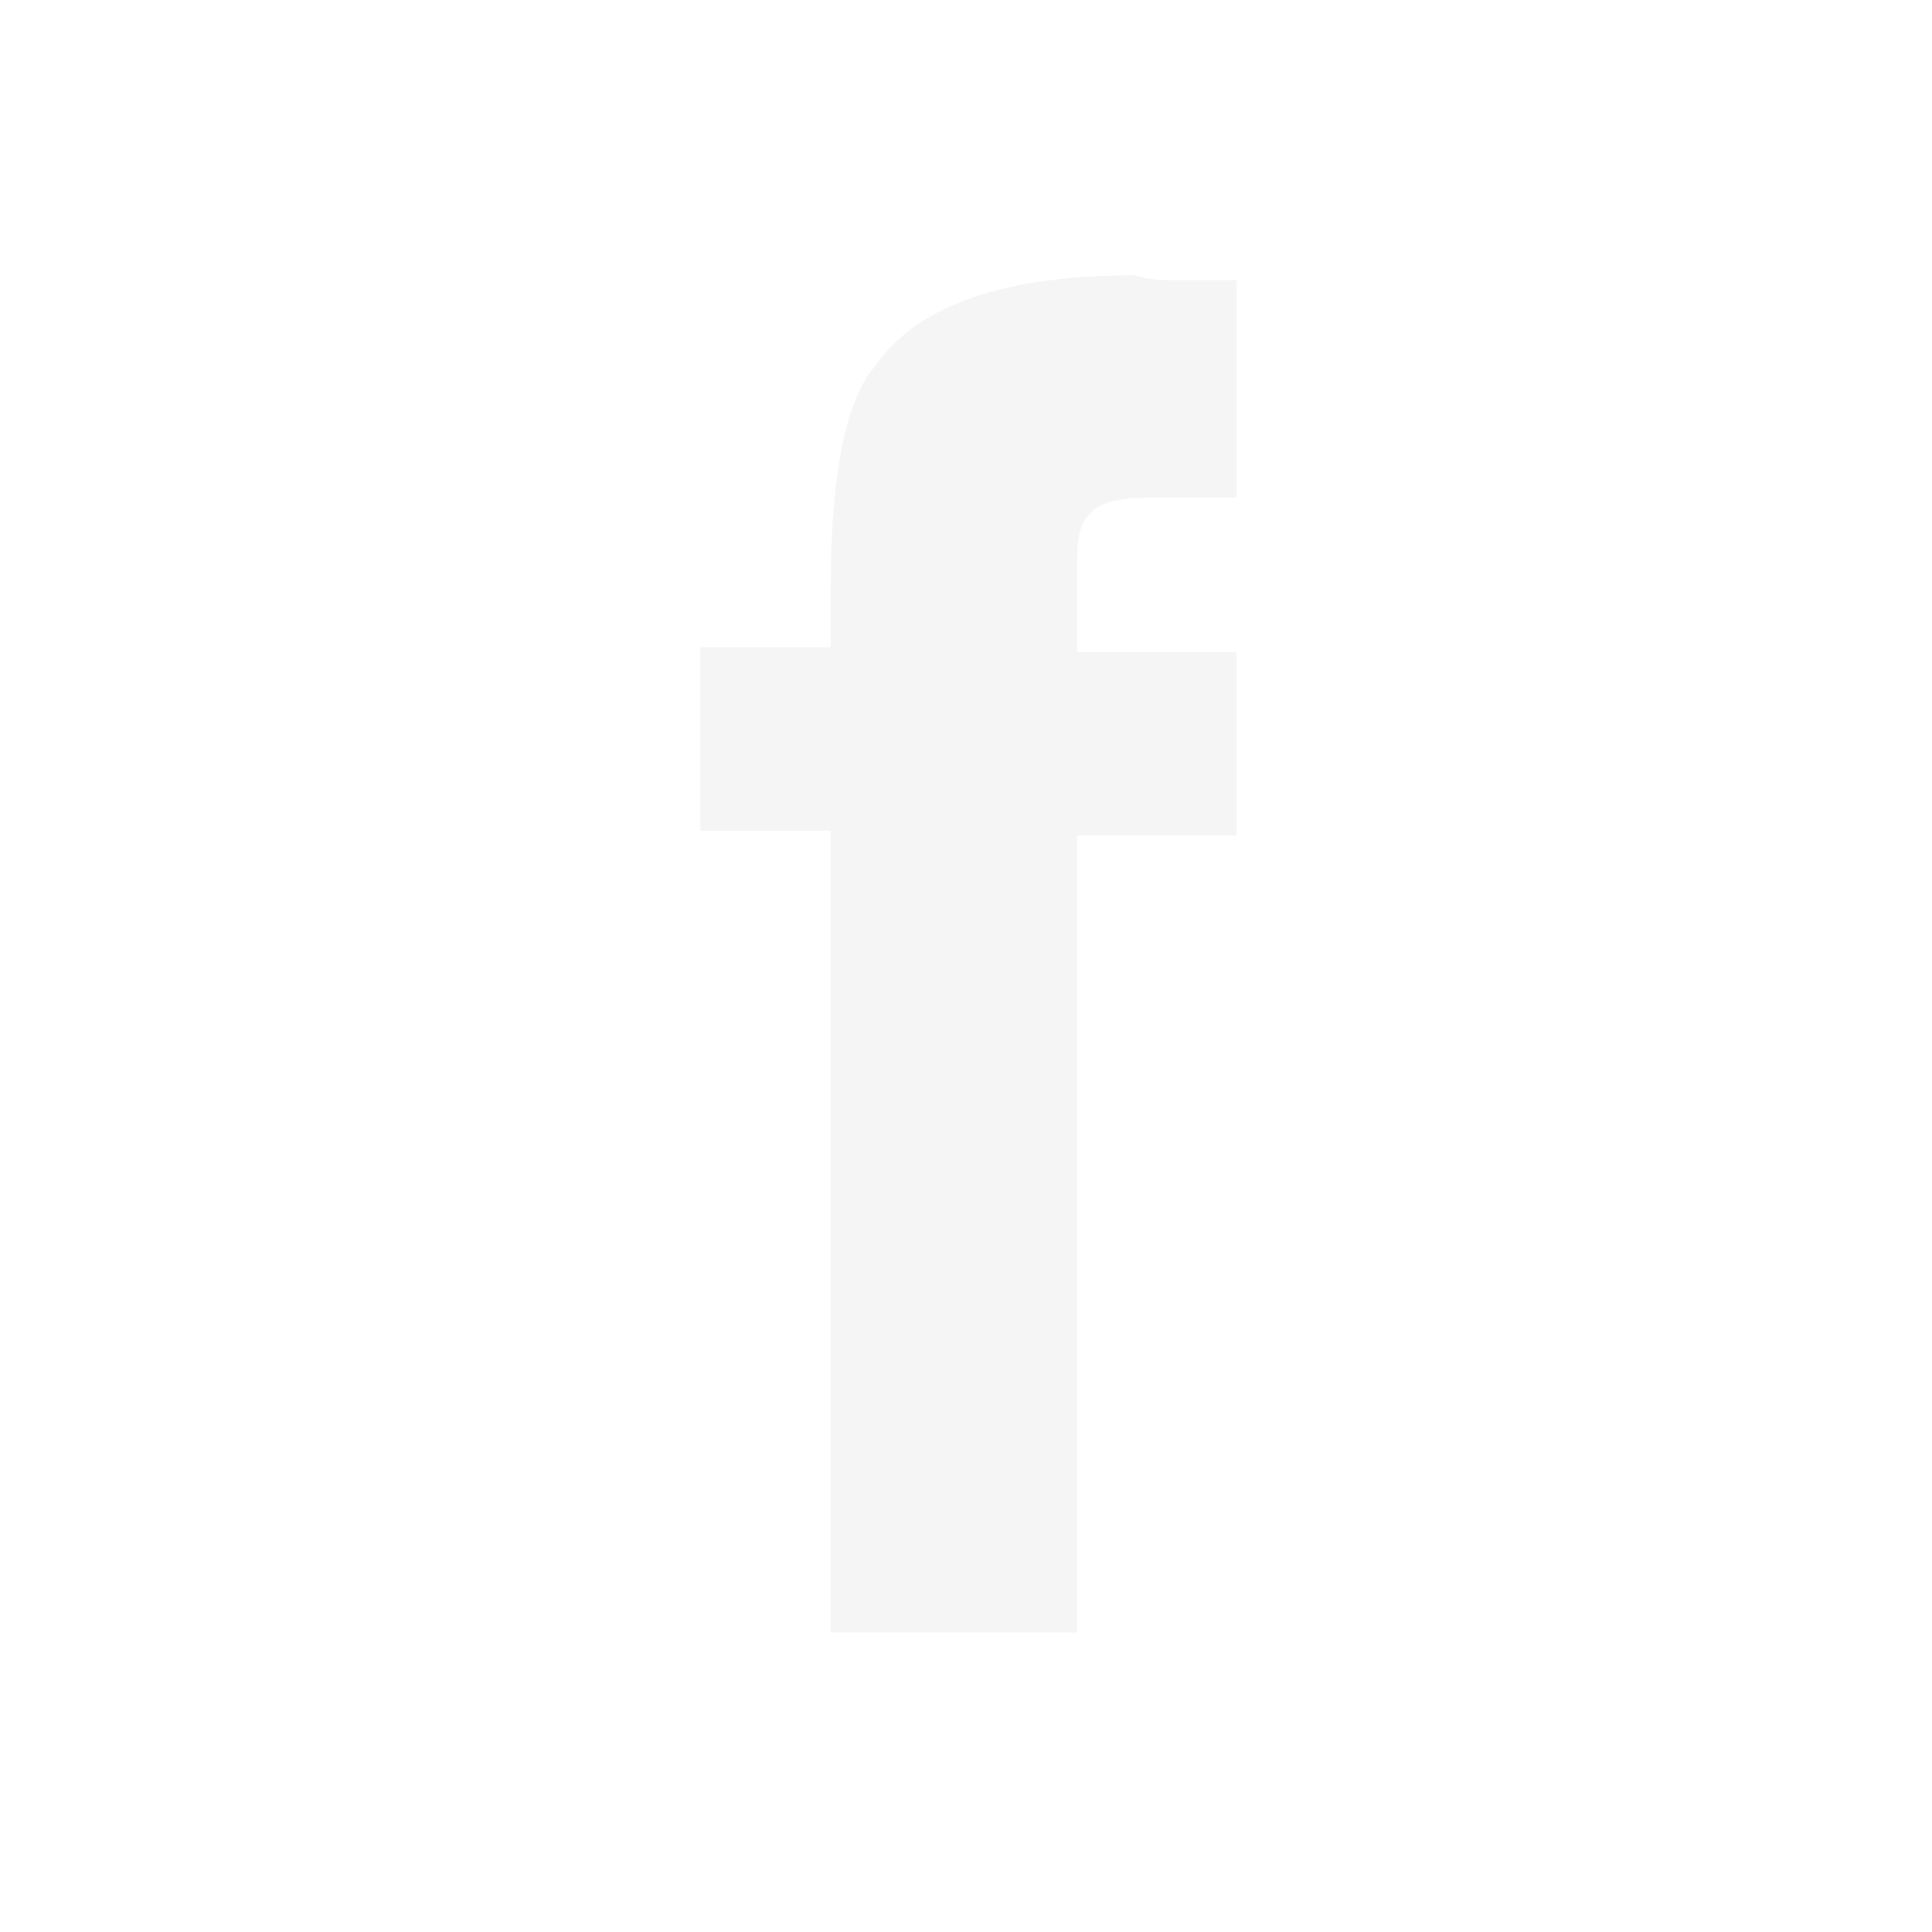
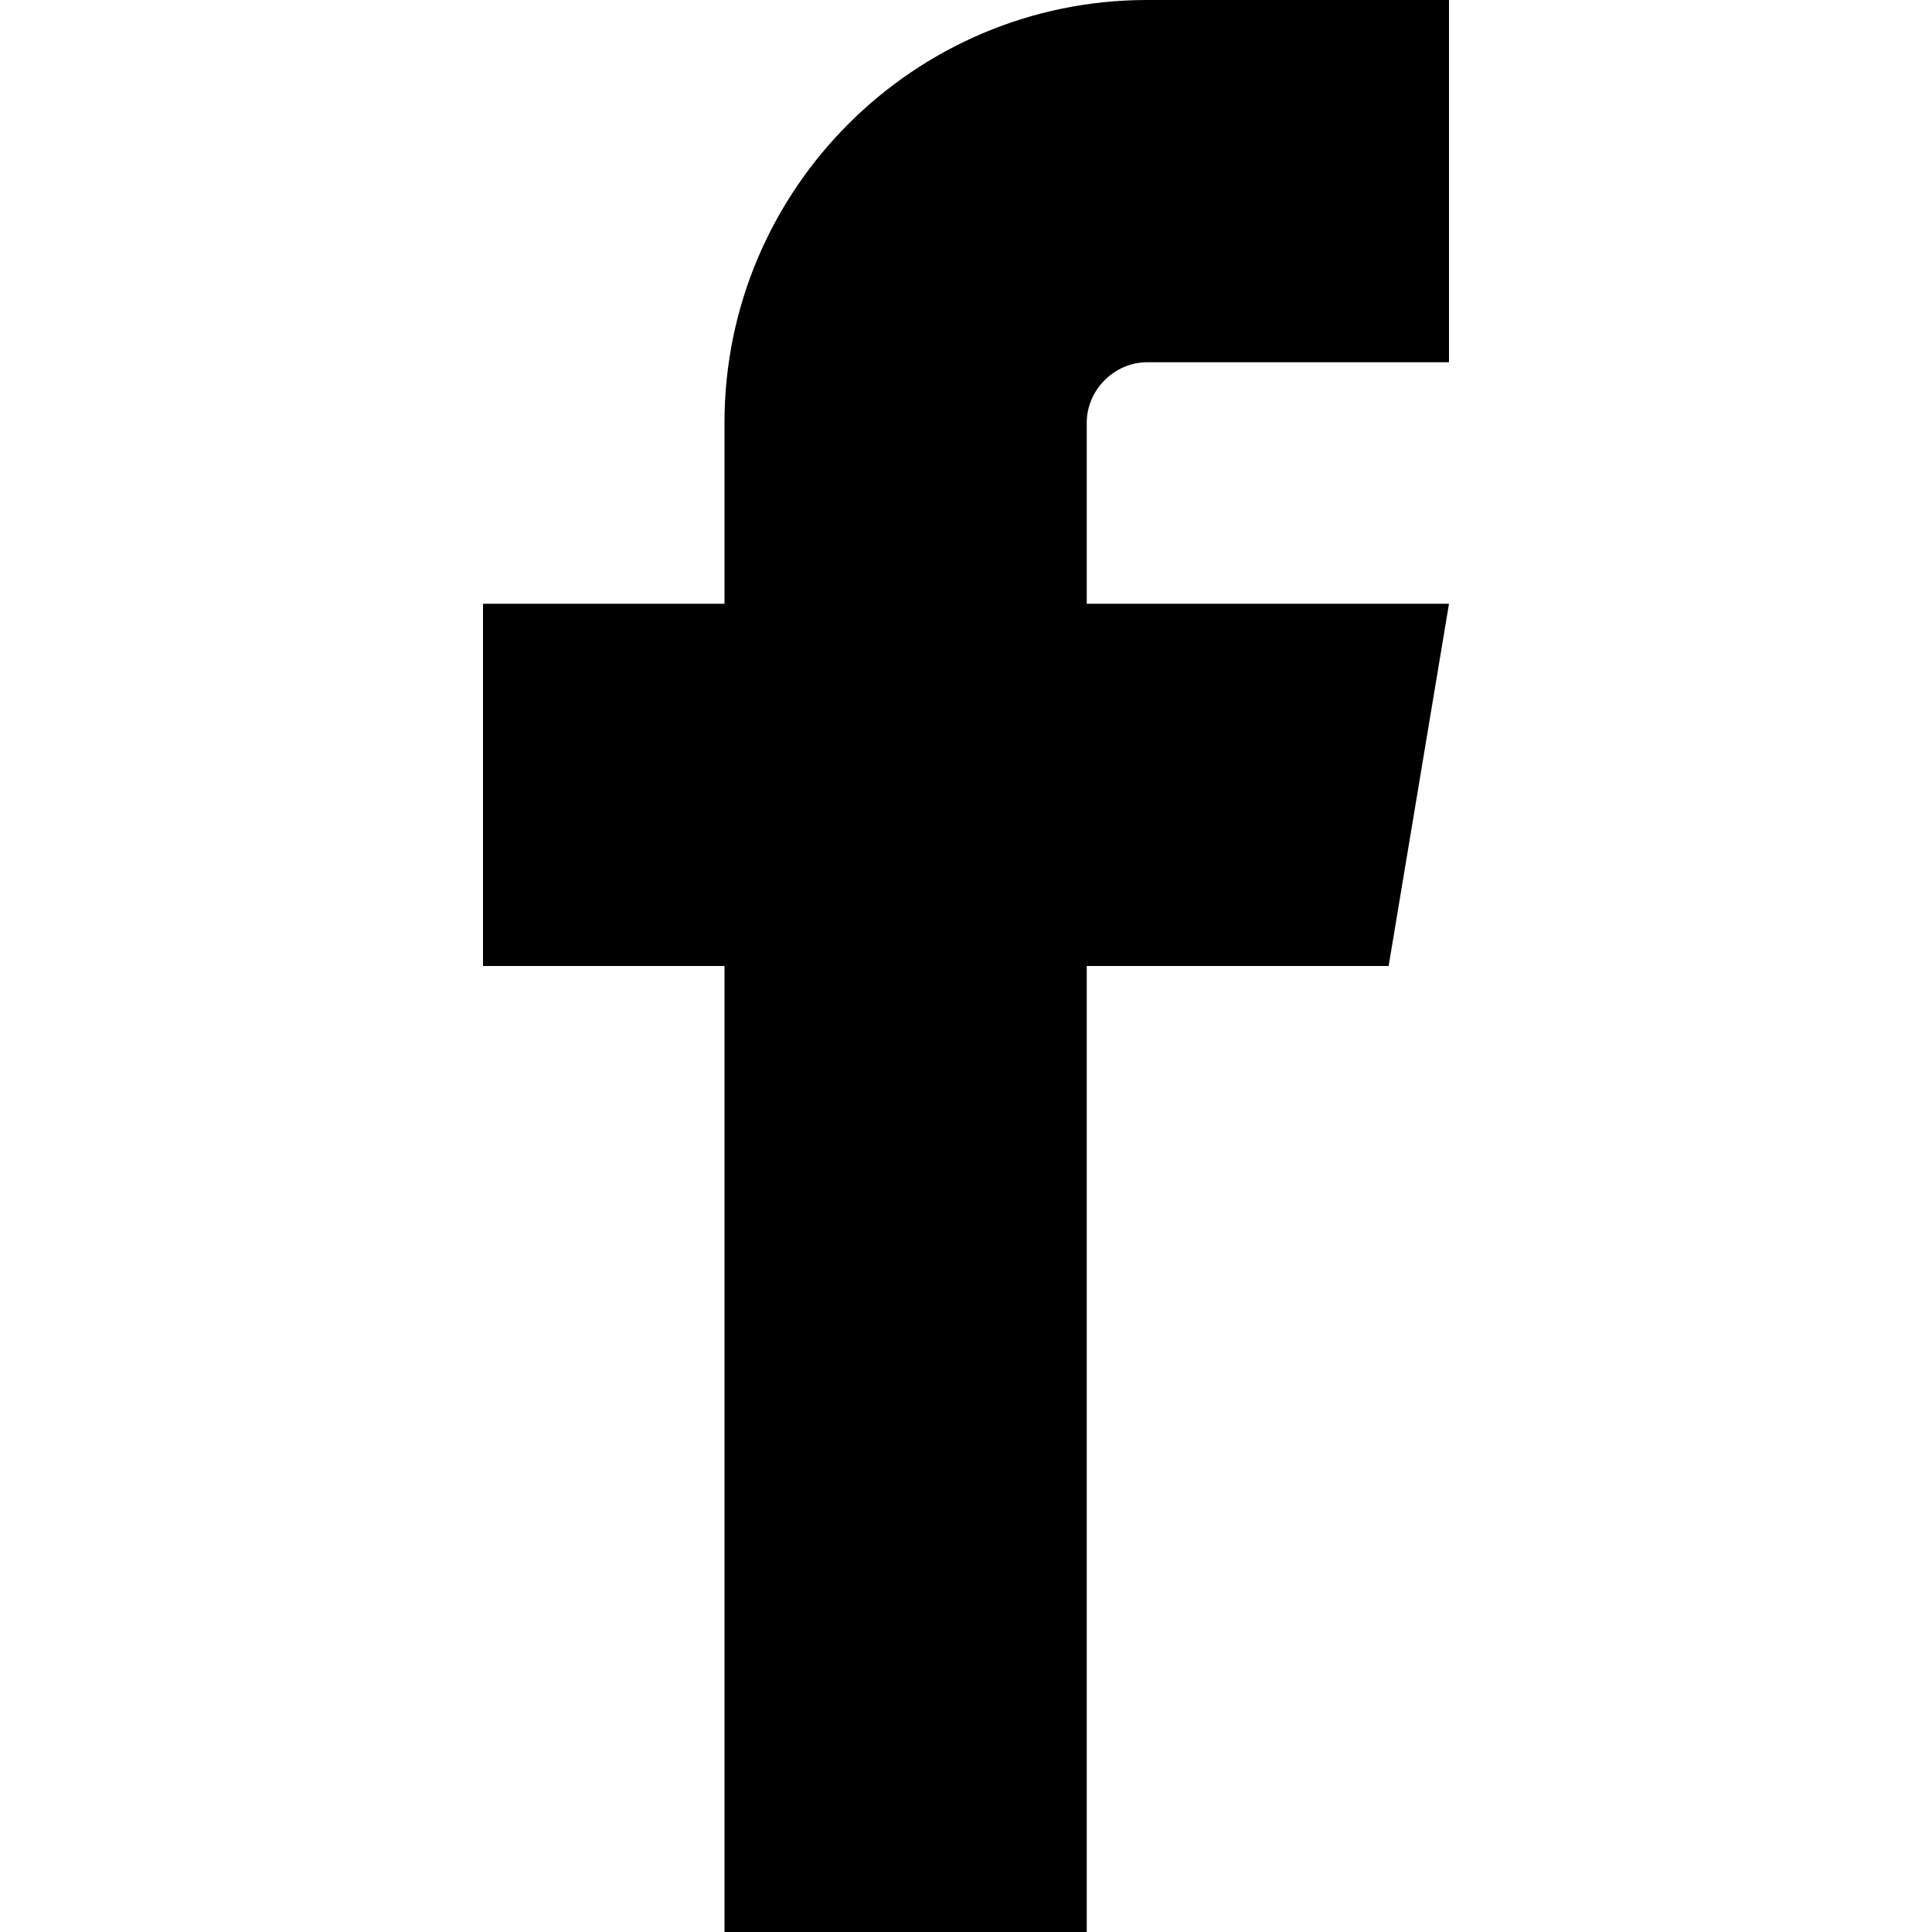
- <svg xmlns="http://www.w3.org/2000/svg" width="28" height="28" fill="none">
-   <path fill="#F3F3F3" d="M17.08 4.06h.84v3.15h-1.05c-.42 0-.84 0-1.05.21-.21.21-.21.42-.21.91v1.12h2.31v2.66h-2.31v11.55h-3.57V12.04h-1.89V9.38h1.89v-.91c0-1.54.21-2.66.63-3.15.63-.91 1.89-1.33 3.78-1.33.21.07.42.07.63.07Z" opacity=".8" />
+ <svg xmlns="http://www.w3.org/2000/svg" version="1.1" width="32" height="32" viewBox="0 0 32 32">
+   <path d="M19 6h5v-6h-5c-3.86 0-7 3.14-7 7v3h-4v6h4v16h6v-16h5l1-6h-6v-3c0-0.542 0.458-1 1-1z" />
</svg>
